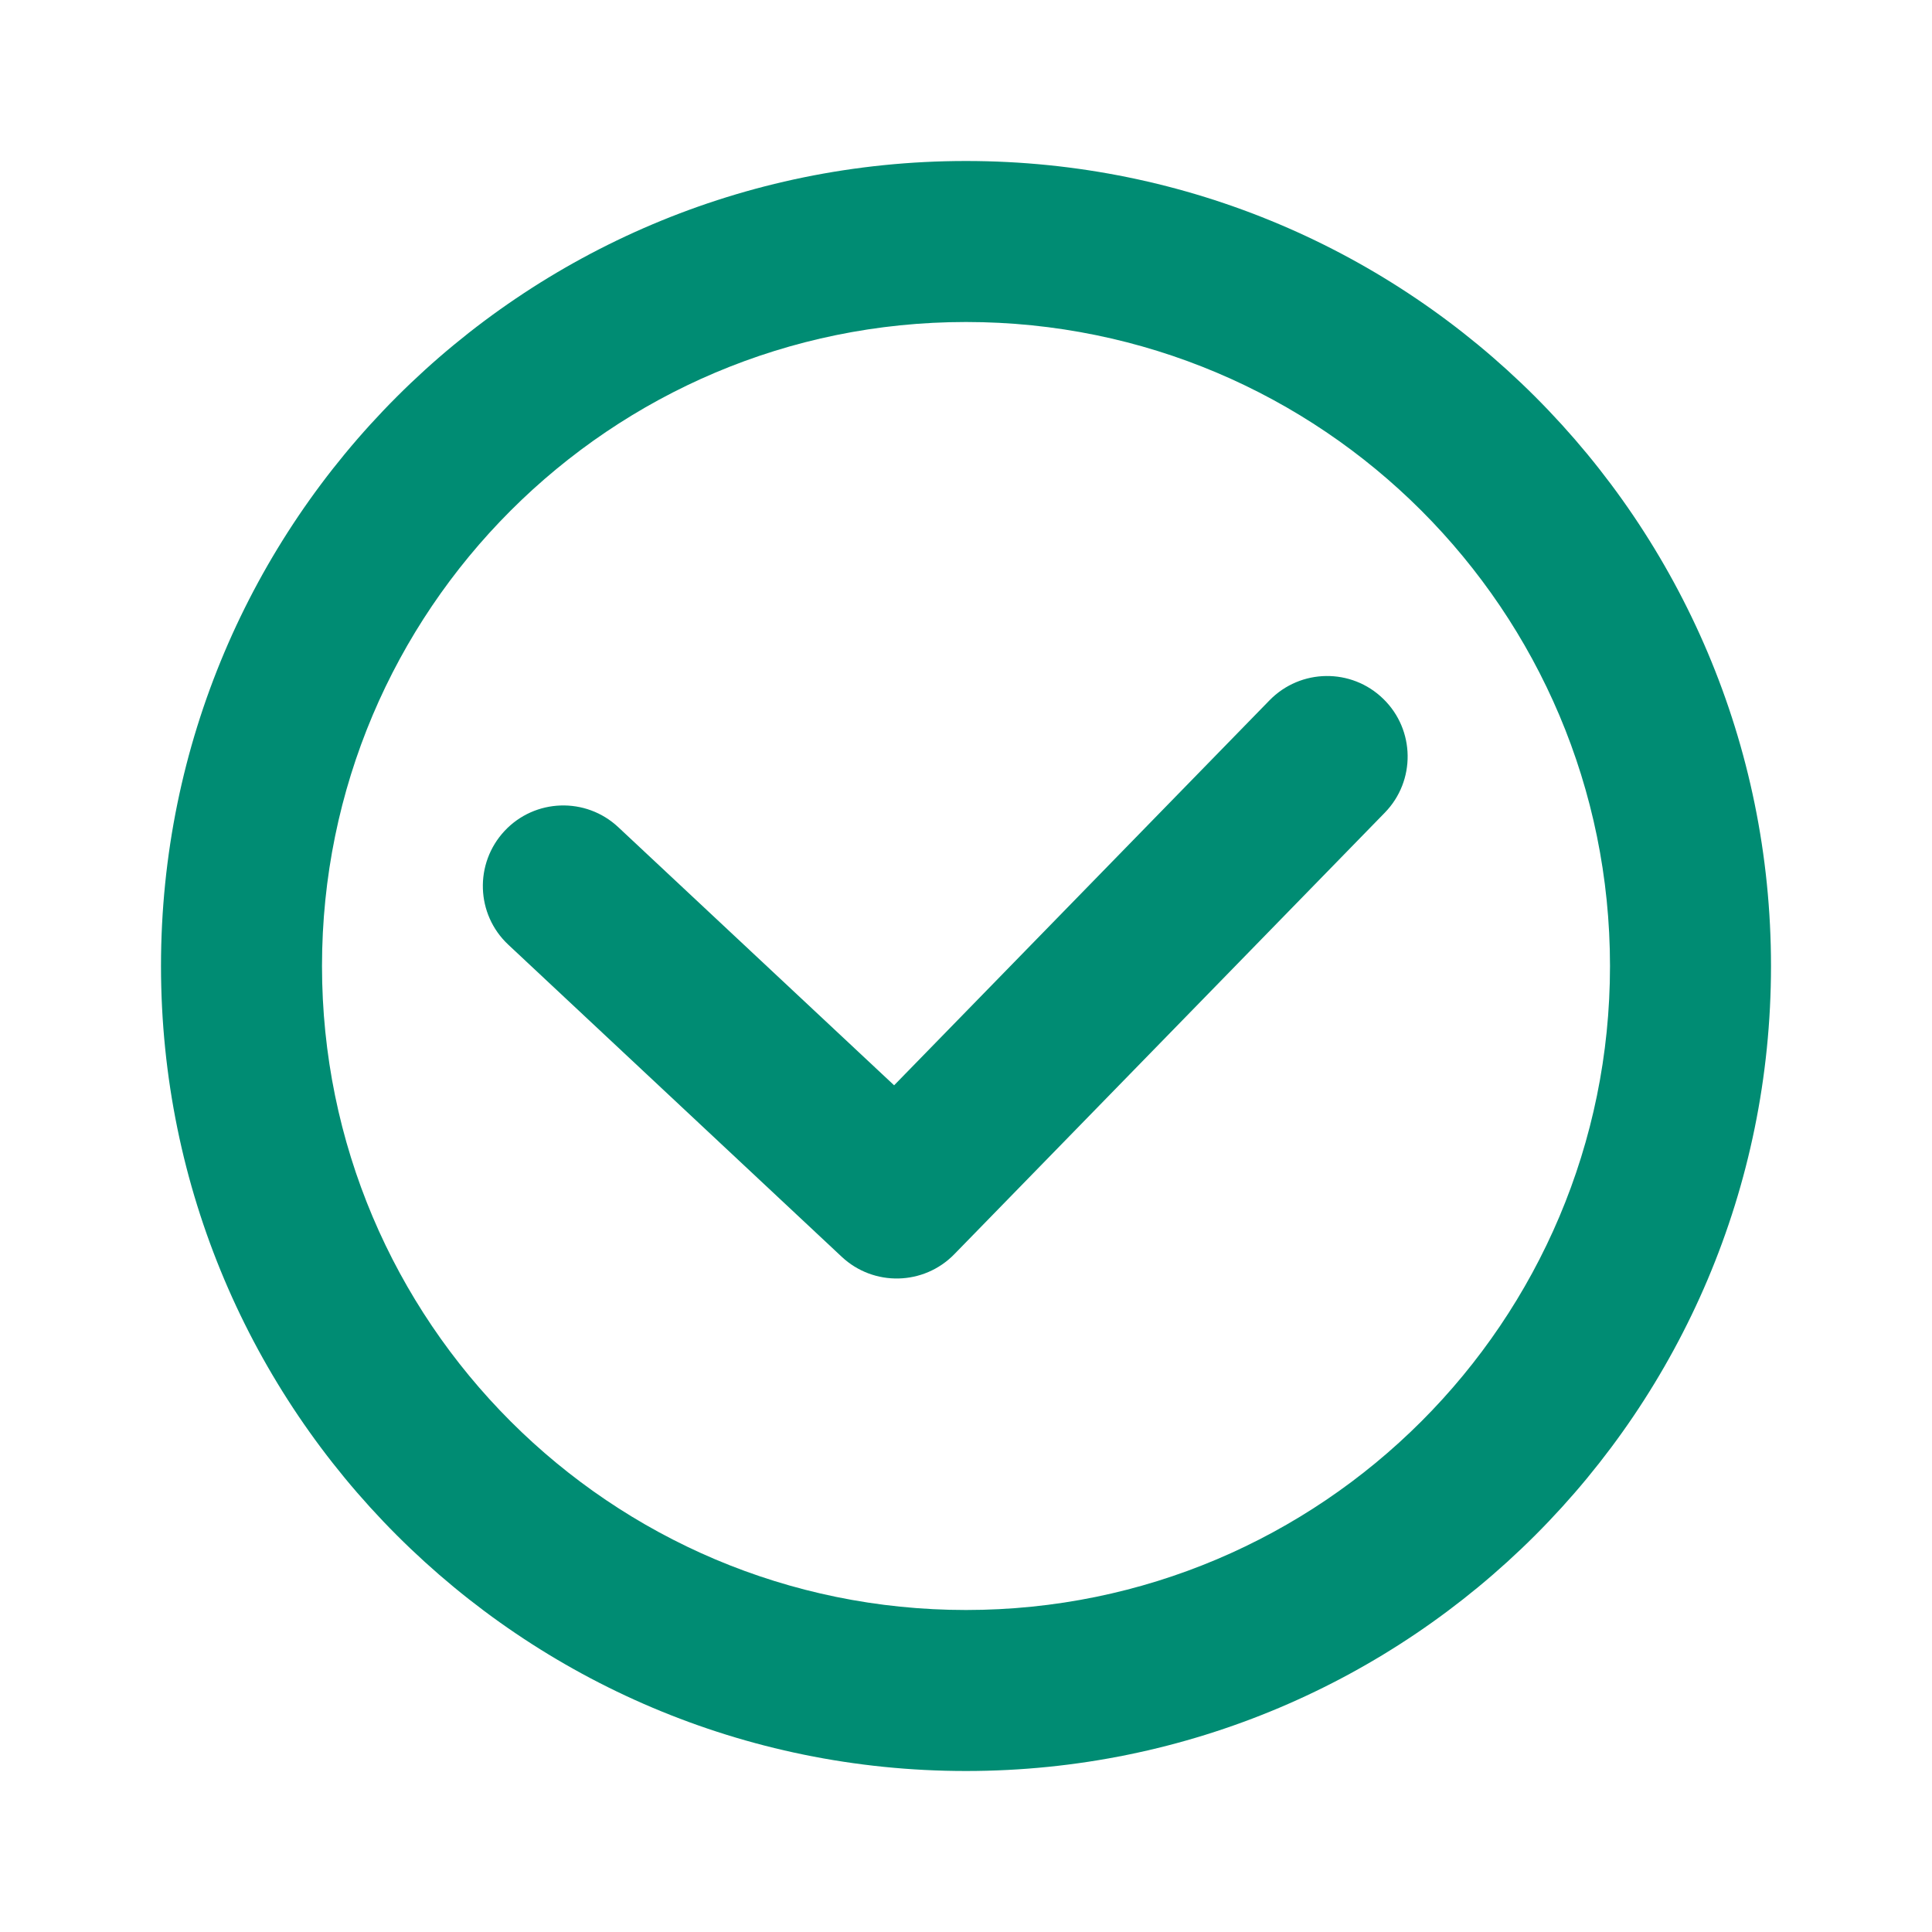
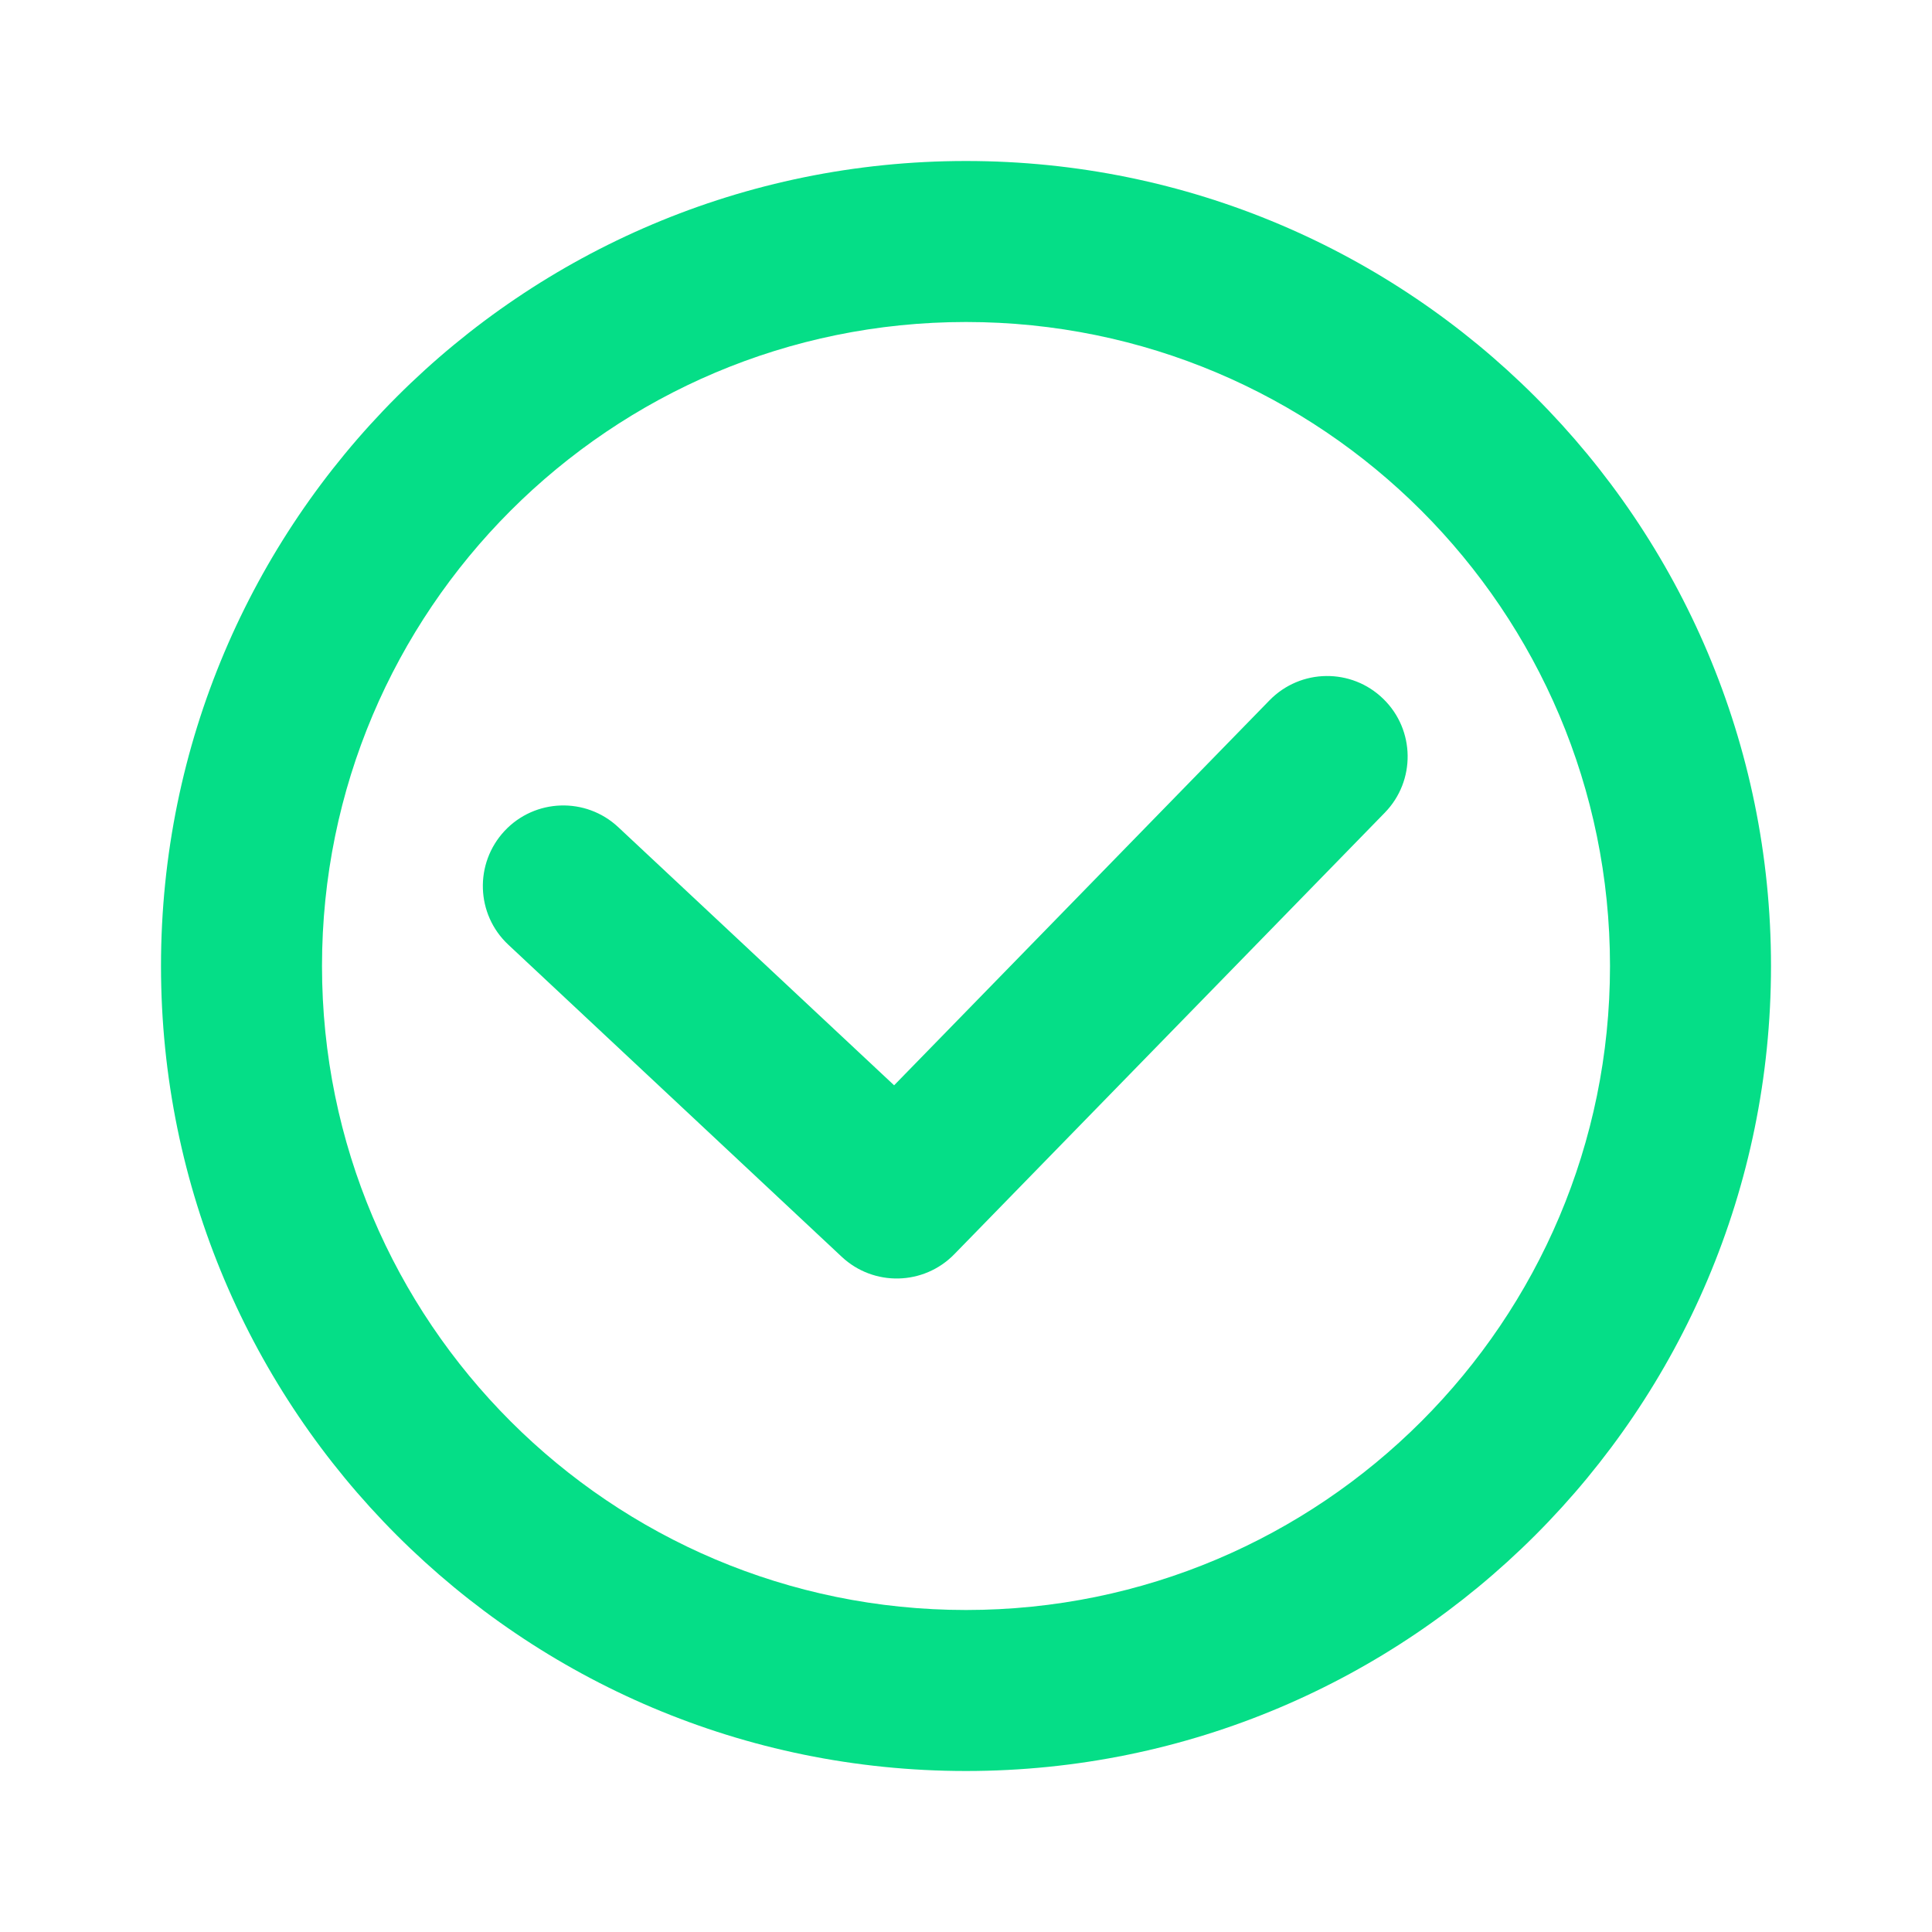
<svg xmlns="http://www.w3.org/2000/svg" width="24" height="24" viewBox="0 0 24 24" fill="none">
-   <path fill-rule="evenodd" clip-rule="evenodd" d="M22 12C22 17.523 17.523 22 12 22C6.477 22 2 17.523 2 12C2 6.477 6.477 2 12 2C17.523 2 22 6.477 22 12ZM4 12C4 16.418 7.582 20 12 20C16.418 20 20 16.418 20 12C20 7.582 16.418 4 12 4C7.582 4 4 7.582 4 12Z" fill="#008C73" />
-   <path d="M7.681 10.276C7.278 9.898 6.645 9.919 6.268 10.322C5.891 10.726 5.911 11.359 6.315 11.736L10.456 15.612C10.853 15.984 11.475 15.97 11.855 15.58L17.202 10.096C17.588 9.701 17.58 9.067 17.184 8.682C16.789 8.296 16.156 8.304 15.77 8.7L11.107 13.482L7.681 10.276Z" fill="#008C73" />
+   <path fill-rule="evenodd" clip-rule="evenodd" d="M22 12C22 17.523 17.523 22 12 22C6.477 22 2 17.523 2 12C2 6.477 6.477 2 12 2C17.523 2 22 6.477 22 12ZM4 12C4 16.418 7.582 20 12 20C16.418 20 20 16.418 20 12C20 7.582 16.418 4 12 4C7.582 4 4 7.582 4 12Z" fill="#05de87" />
+   <path d="M7.681 10.276C7.278 9.898 6.645 9.919 6.268 10.322C5.891 10.726 5.911 11.359 6.315 11.736L10.456 15.612C10.853 15.984 11.475 15.97 11.855 15.58L17.202 10.096C17.588 9.701 17.58 9.067 17.184 8.682C16.789 8.296 16.156 8.304 15.77 8.7L11.107 13.482L7.681 10.276Z" fill="#05de87" />
</svg>
